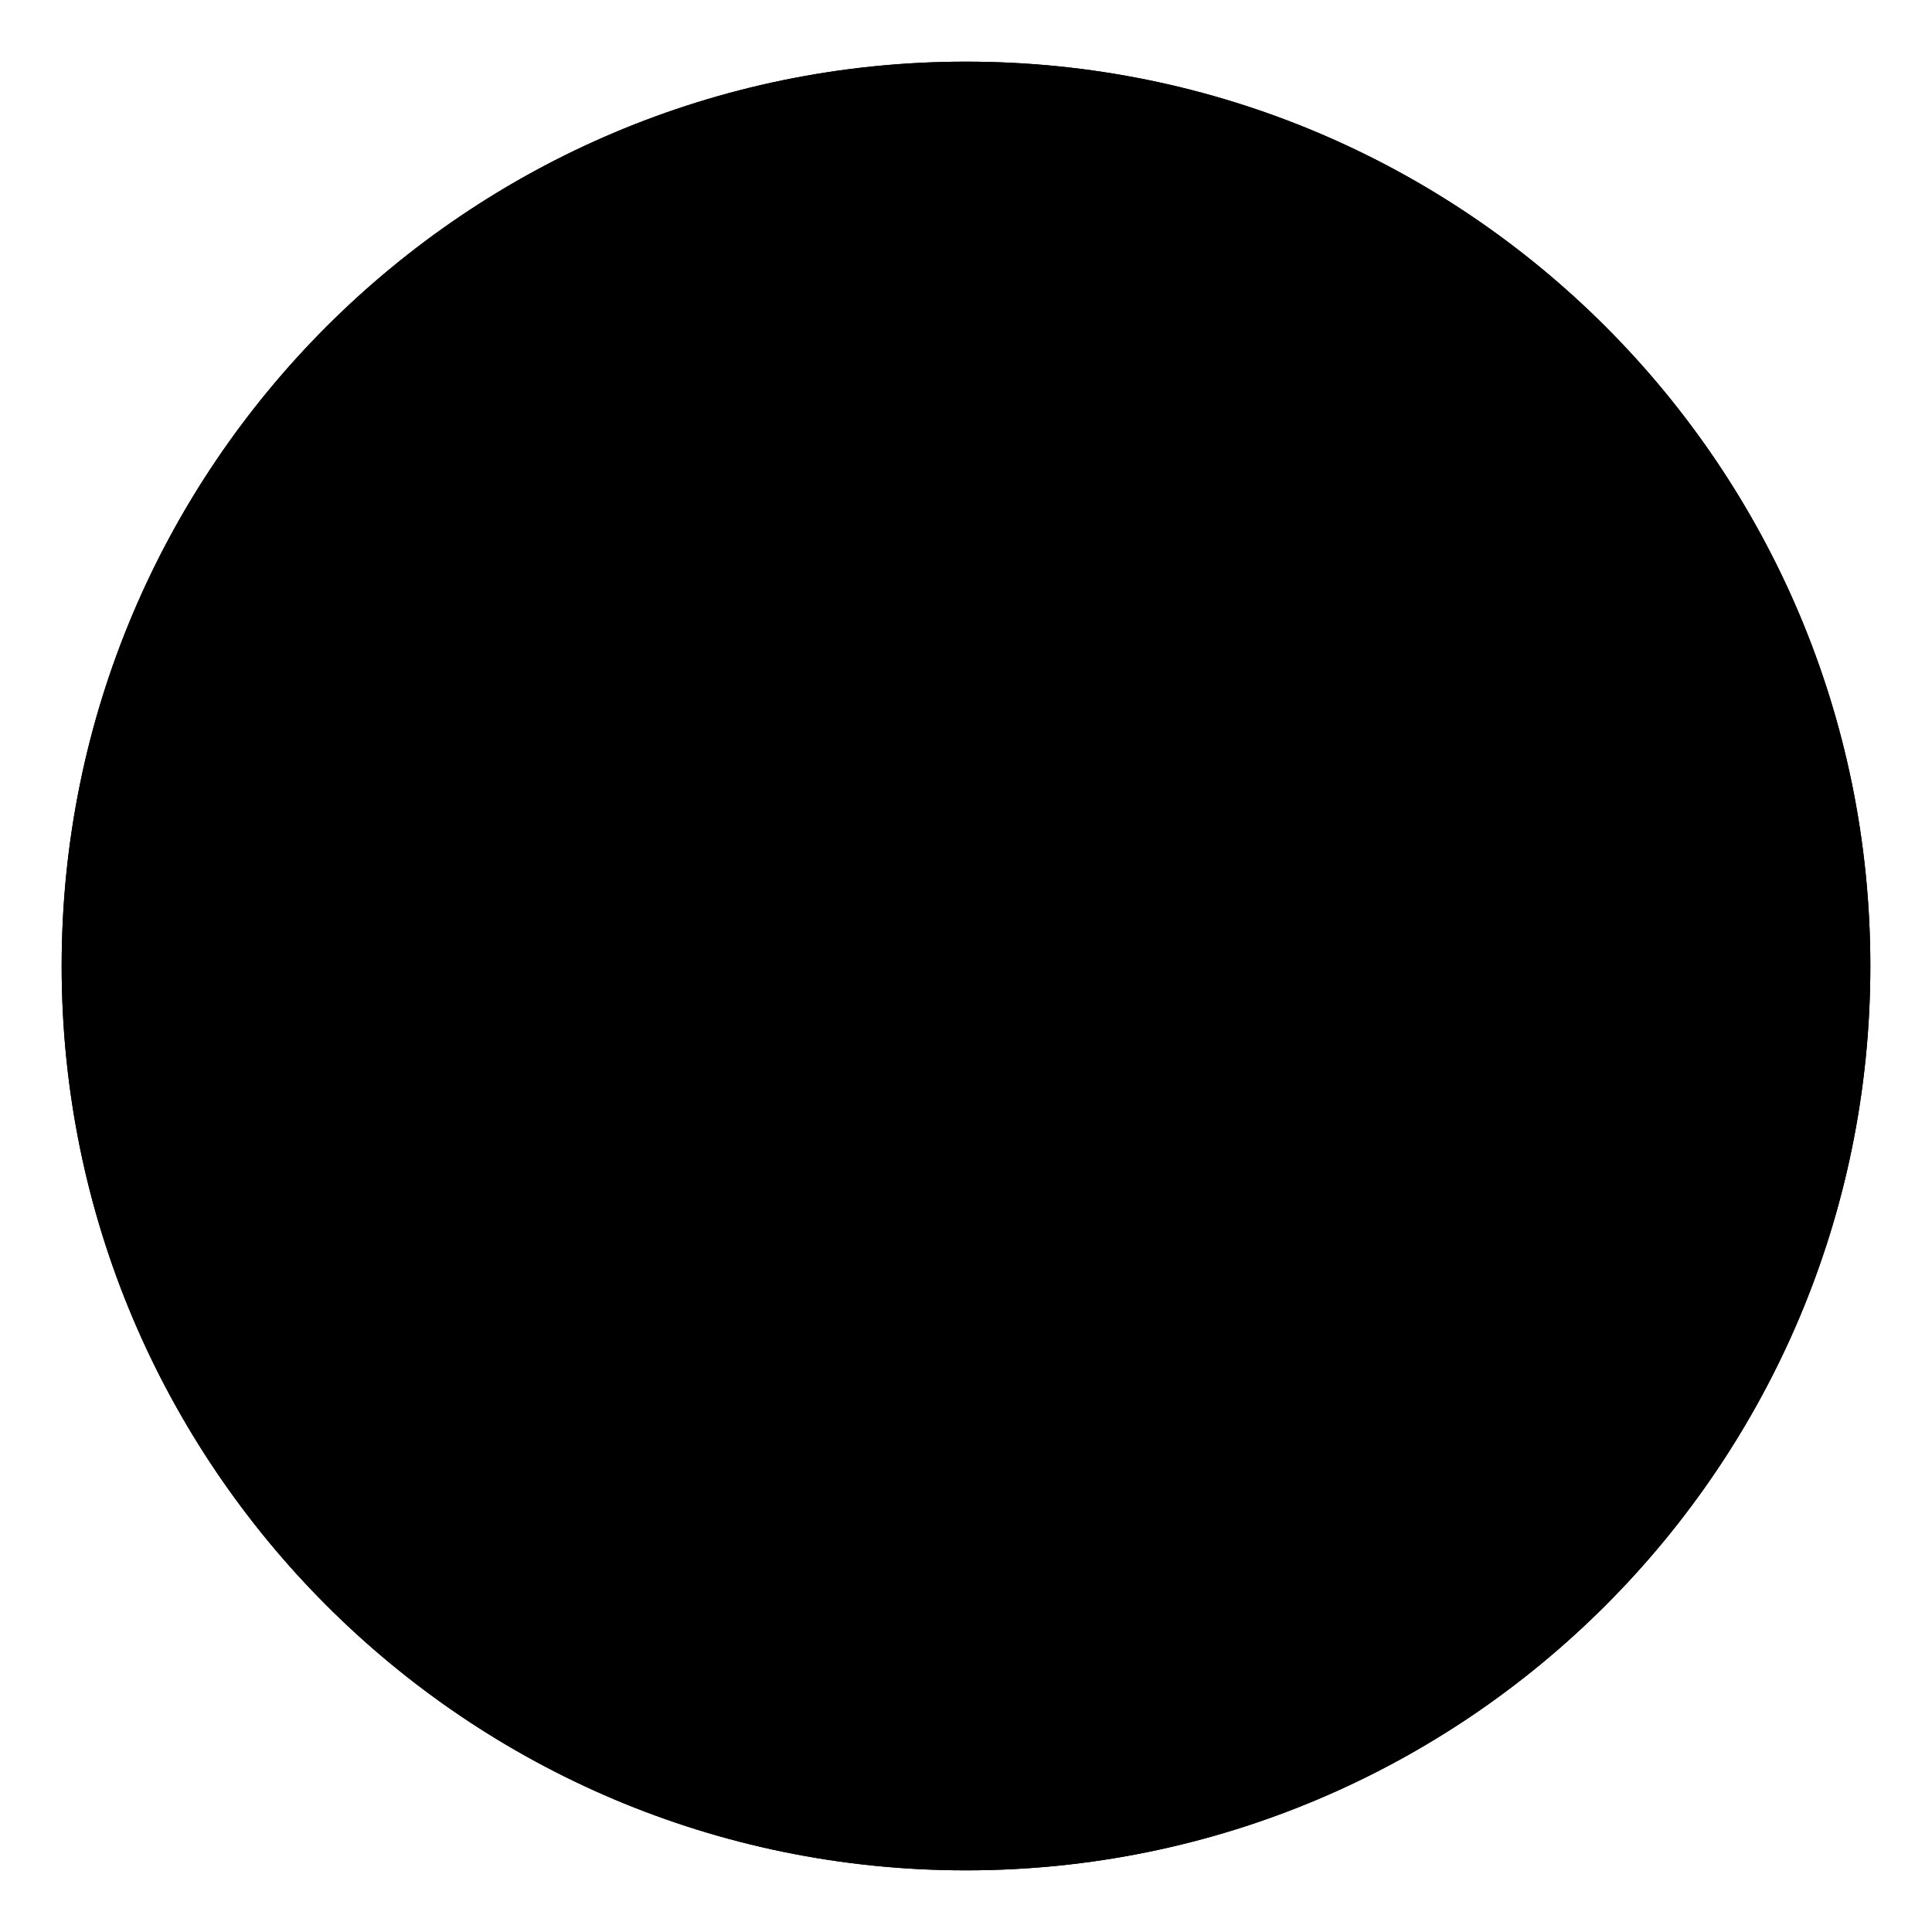
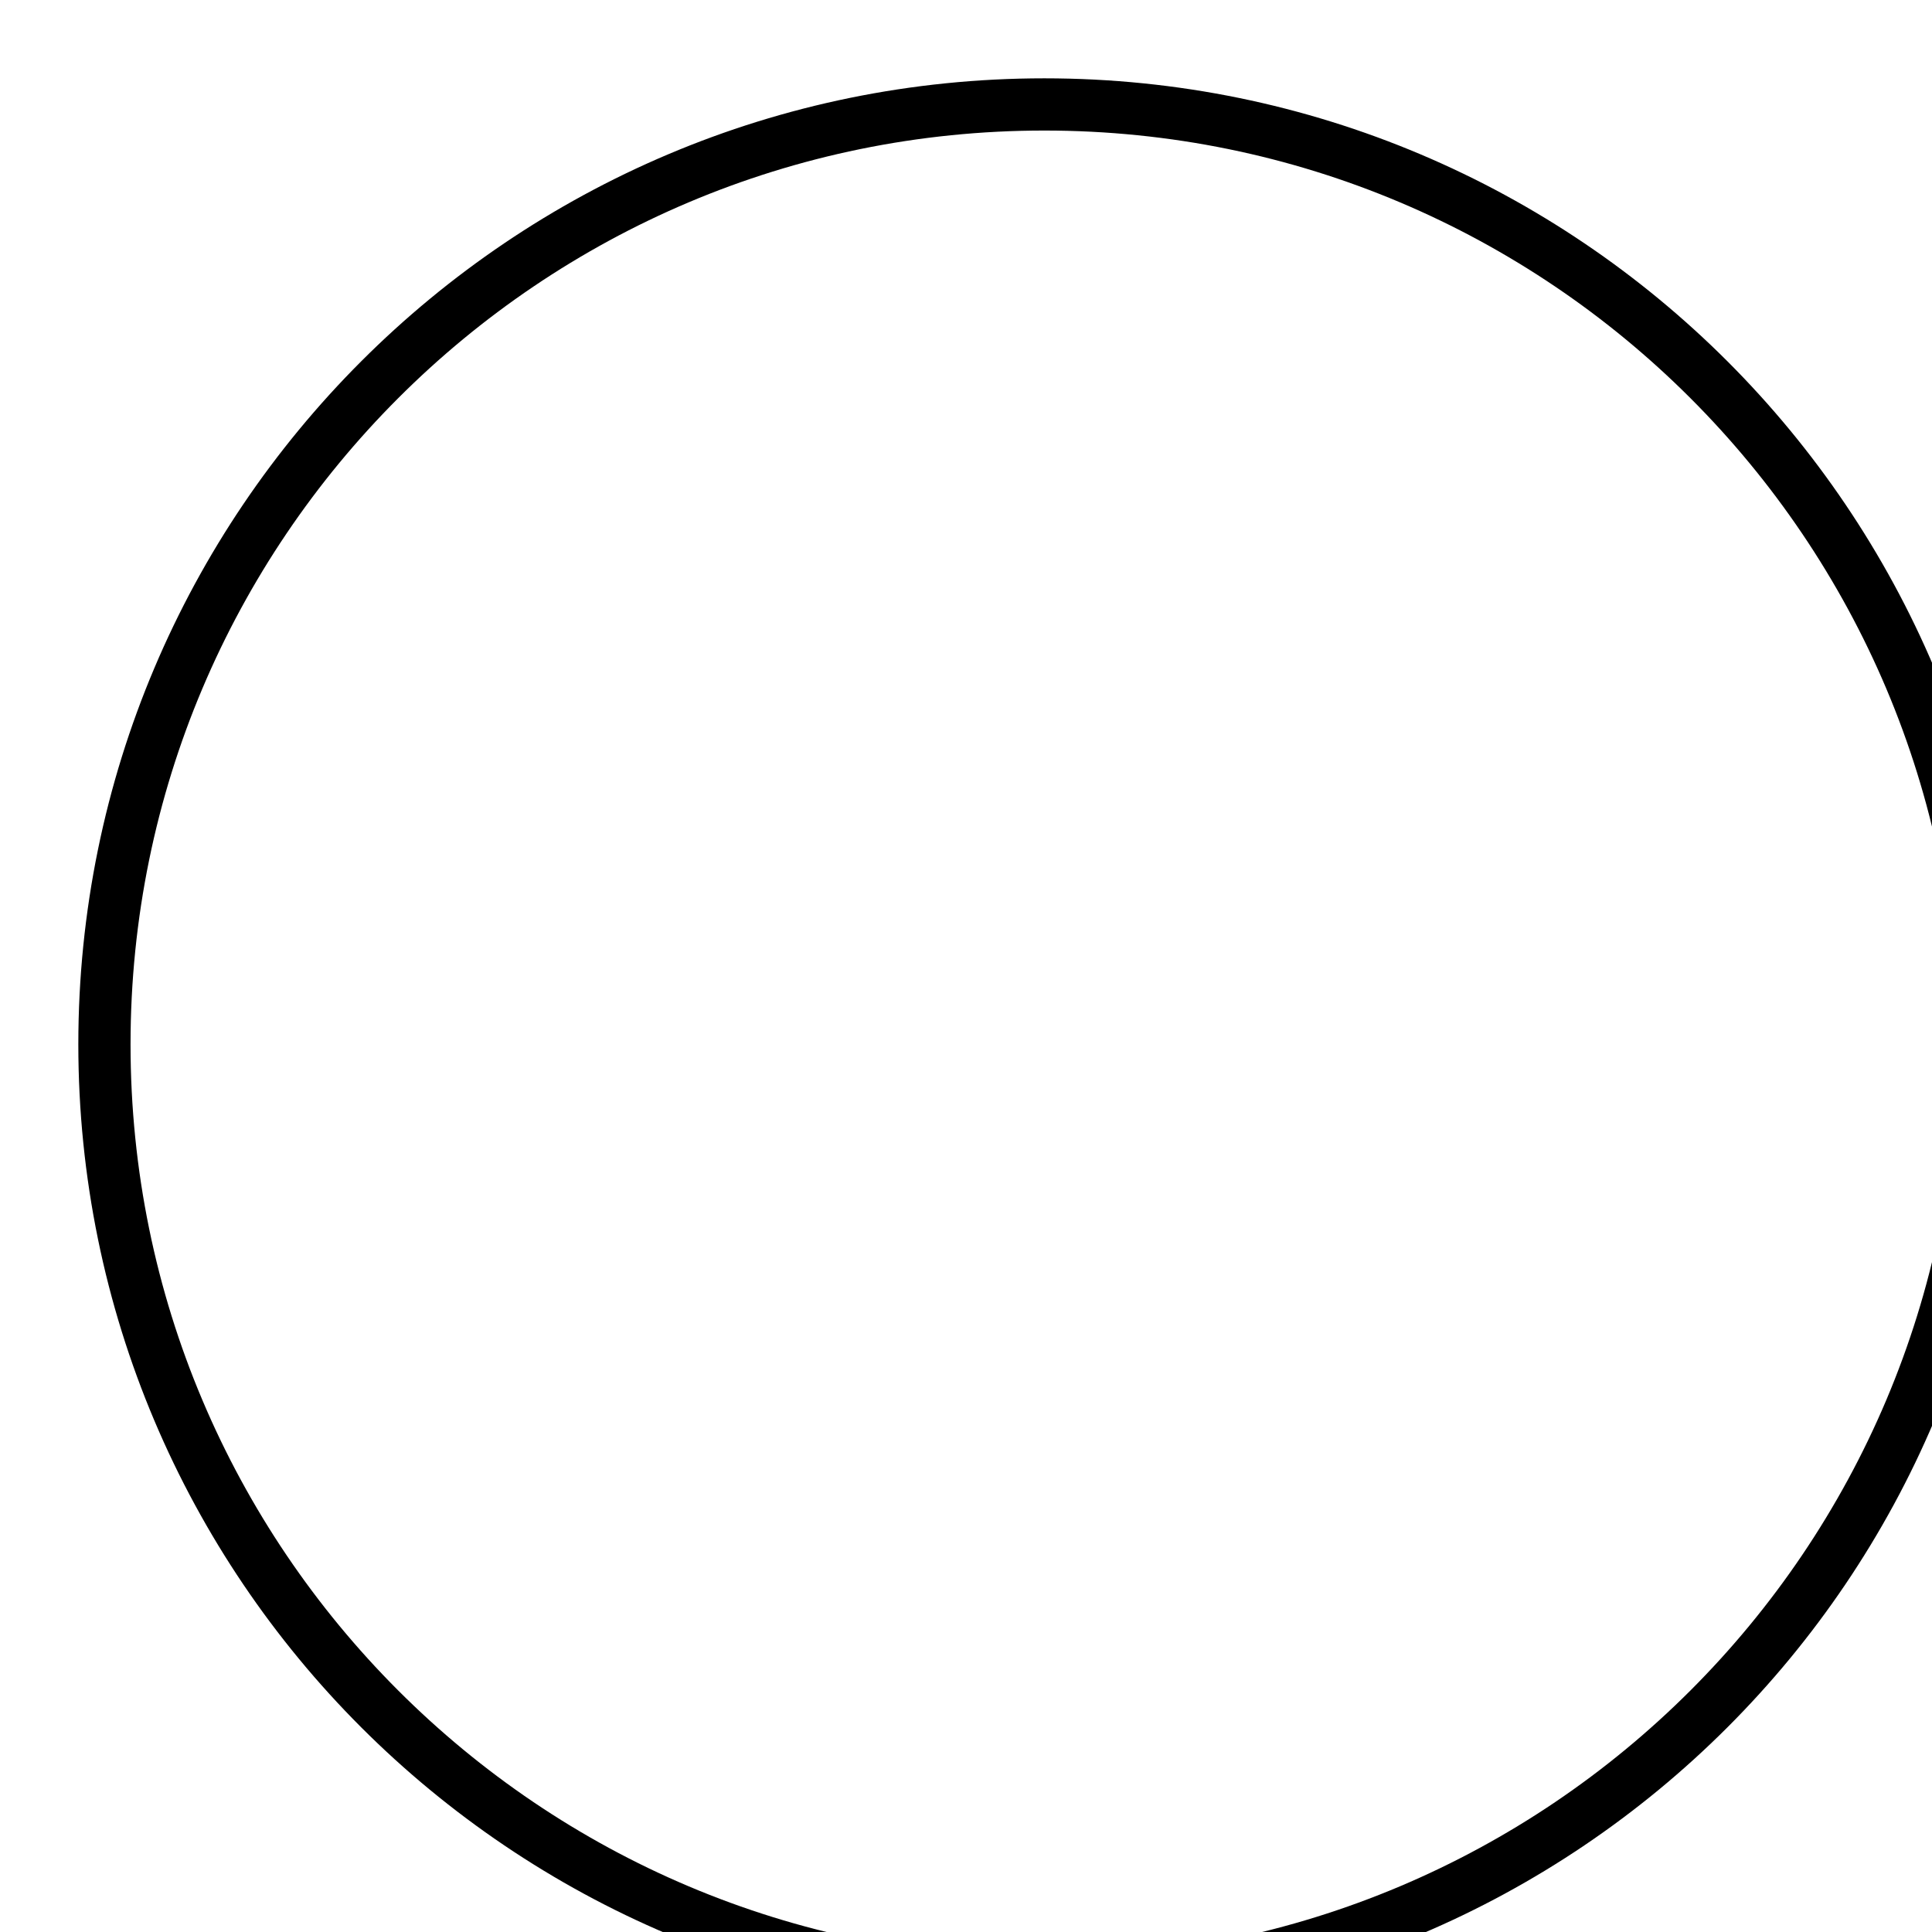
- <svg xmlns="http://www.w3.org/2000/svg" viewBox="-1 -1 34 34">
-   <circle cx="16" cy="16" r="15.915" class="progress-bar__background" />
-   <circle cx="16" cy="16" r="15.915" class="progress-bar__progress" />
+ <svg xmlns="http://www.w3.org/2000/svg" fill="none">
+   <circle cx="20" cy="20" r="18" stroke="currentColor" stroke-dashoffset="0" class="play-button__border" />
+   <circle cx="20" cy="20" r="18" class="play-button__progress" pathLength="100" />
</svg>
